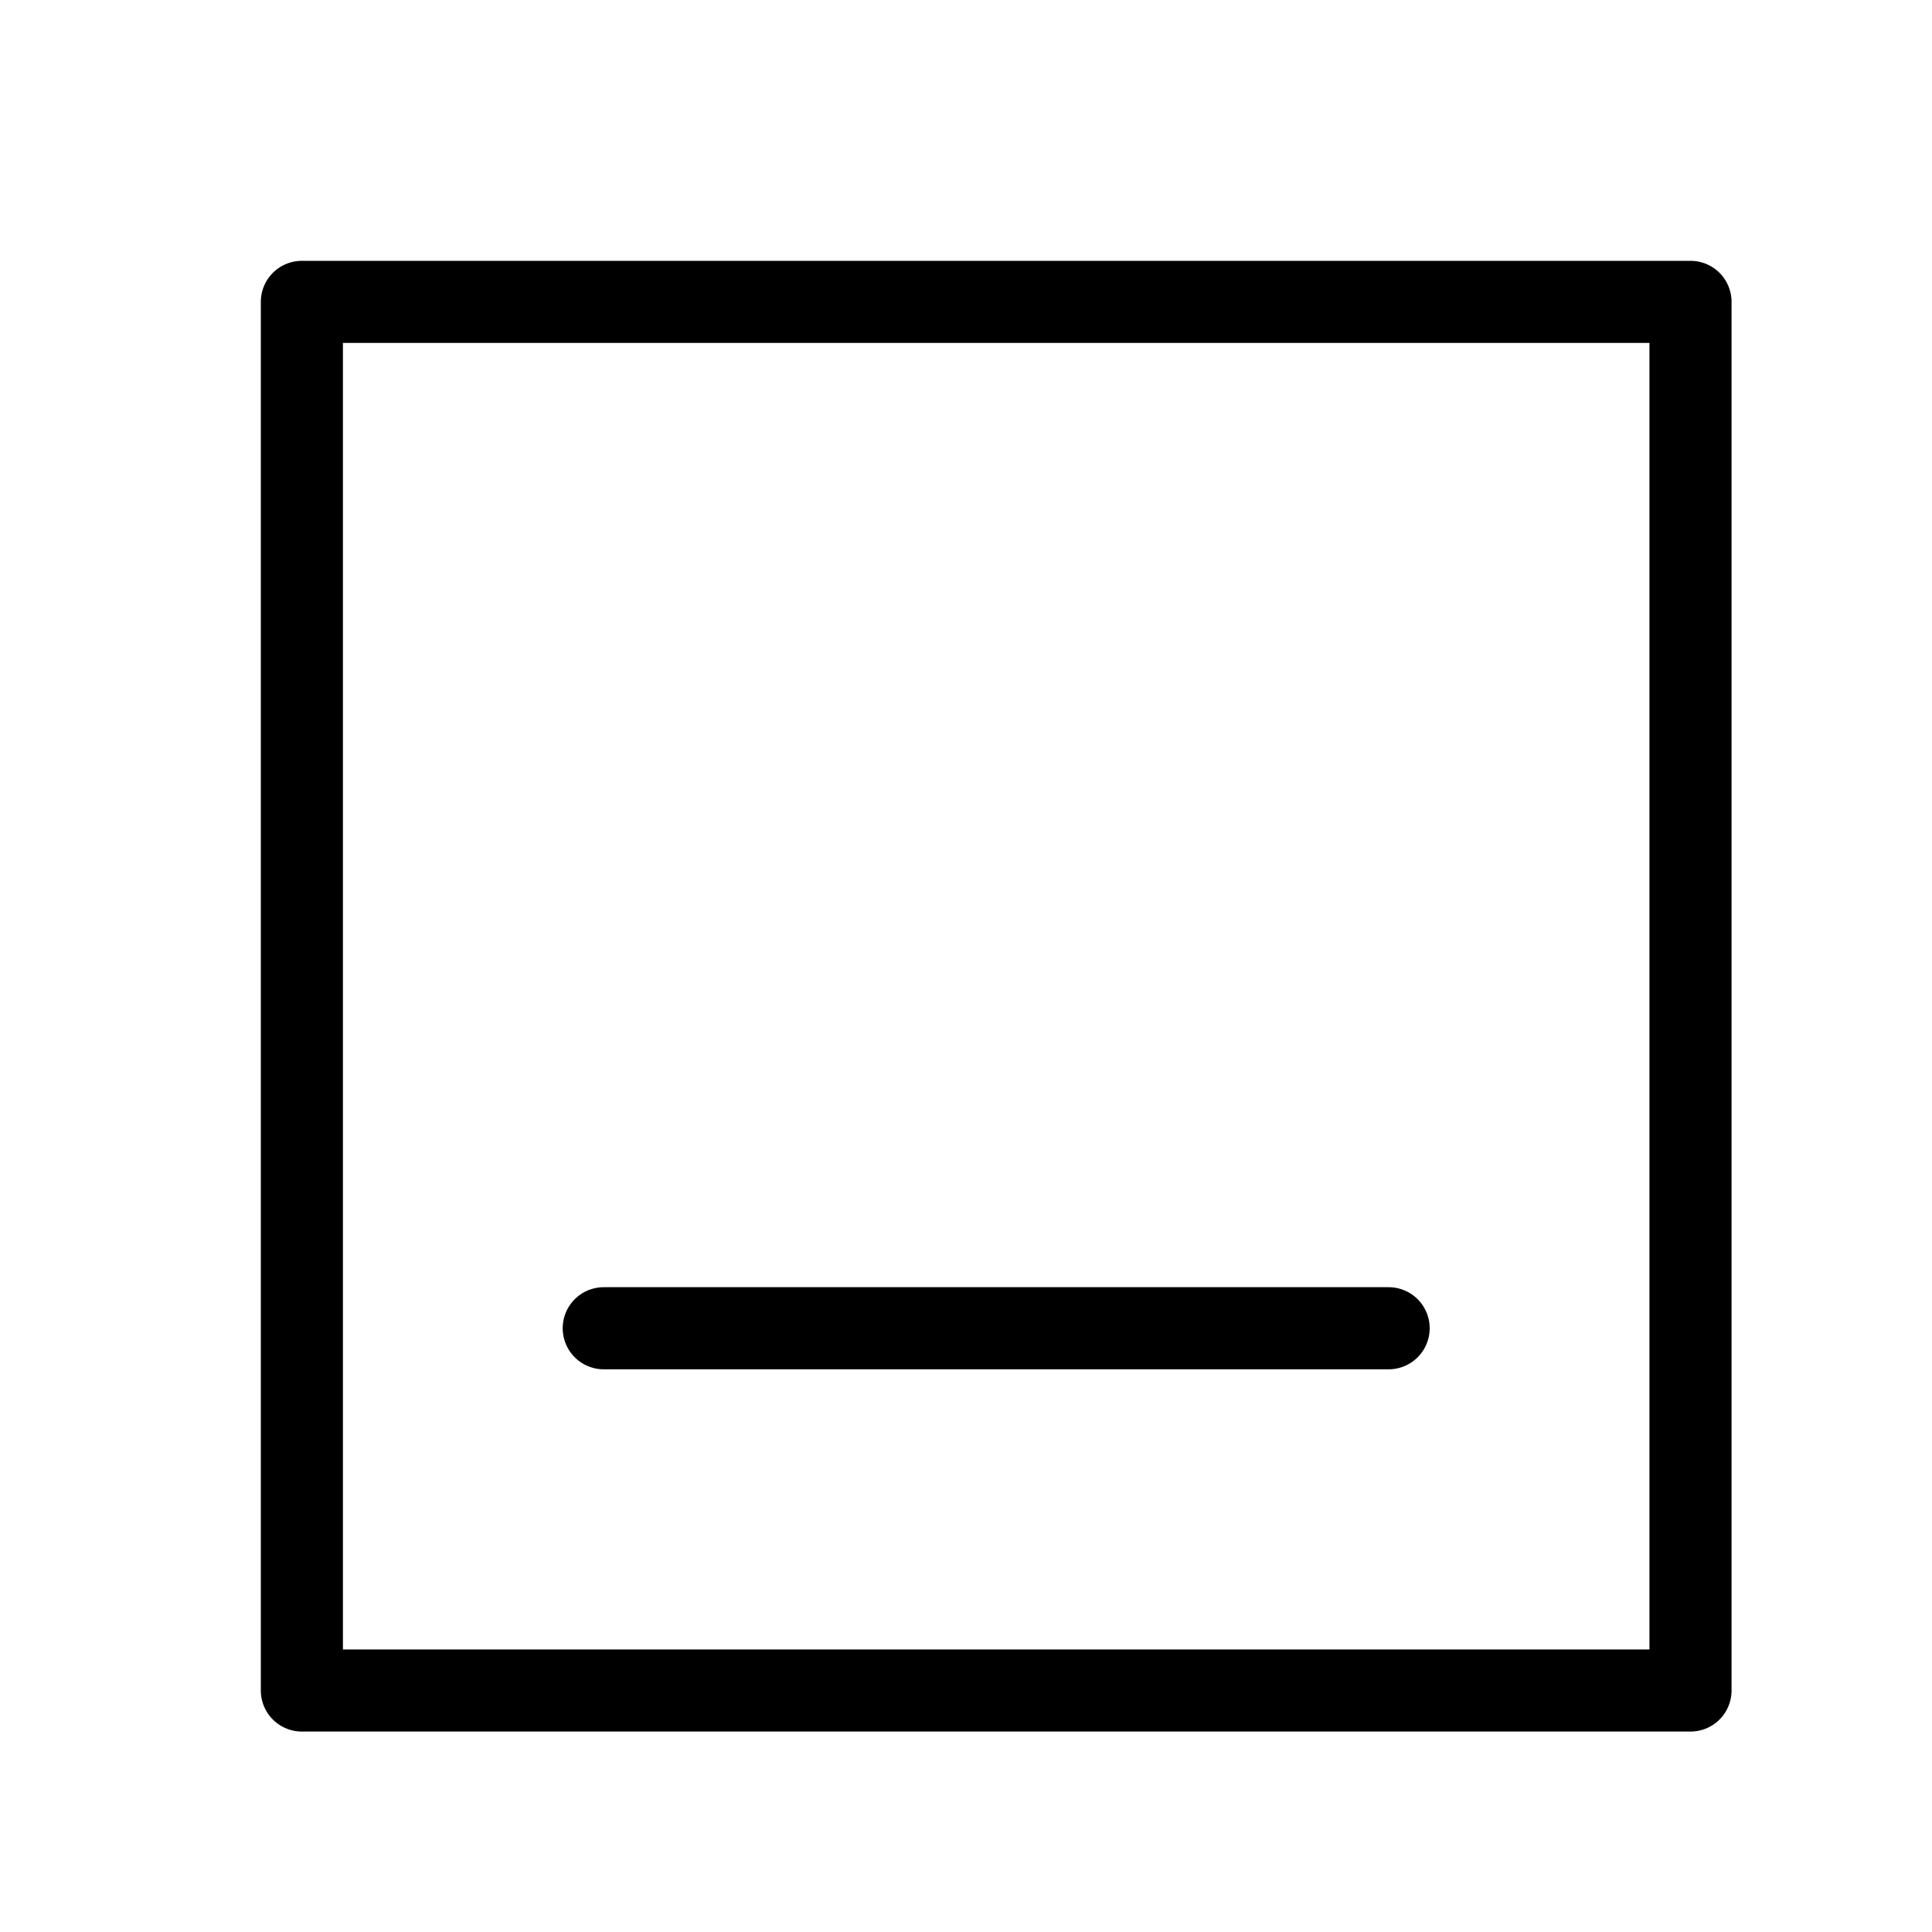
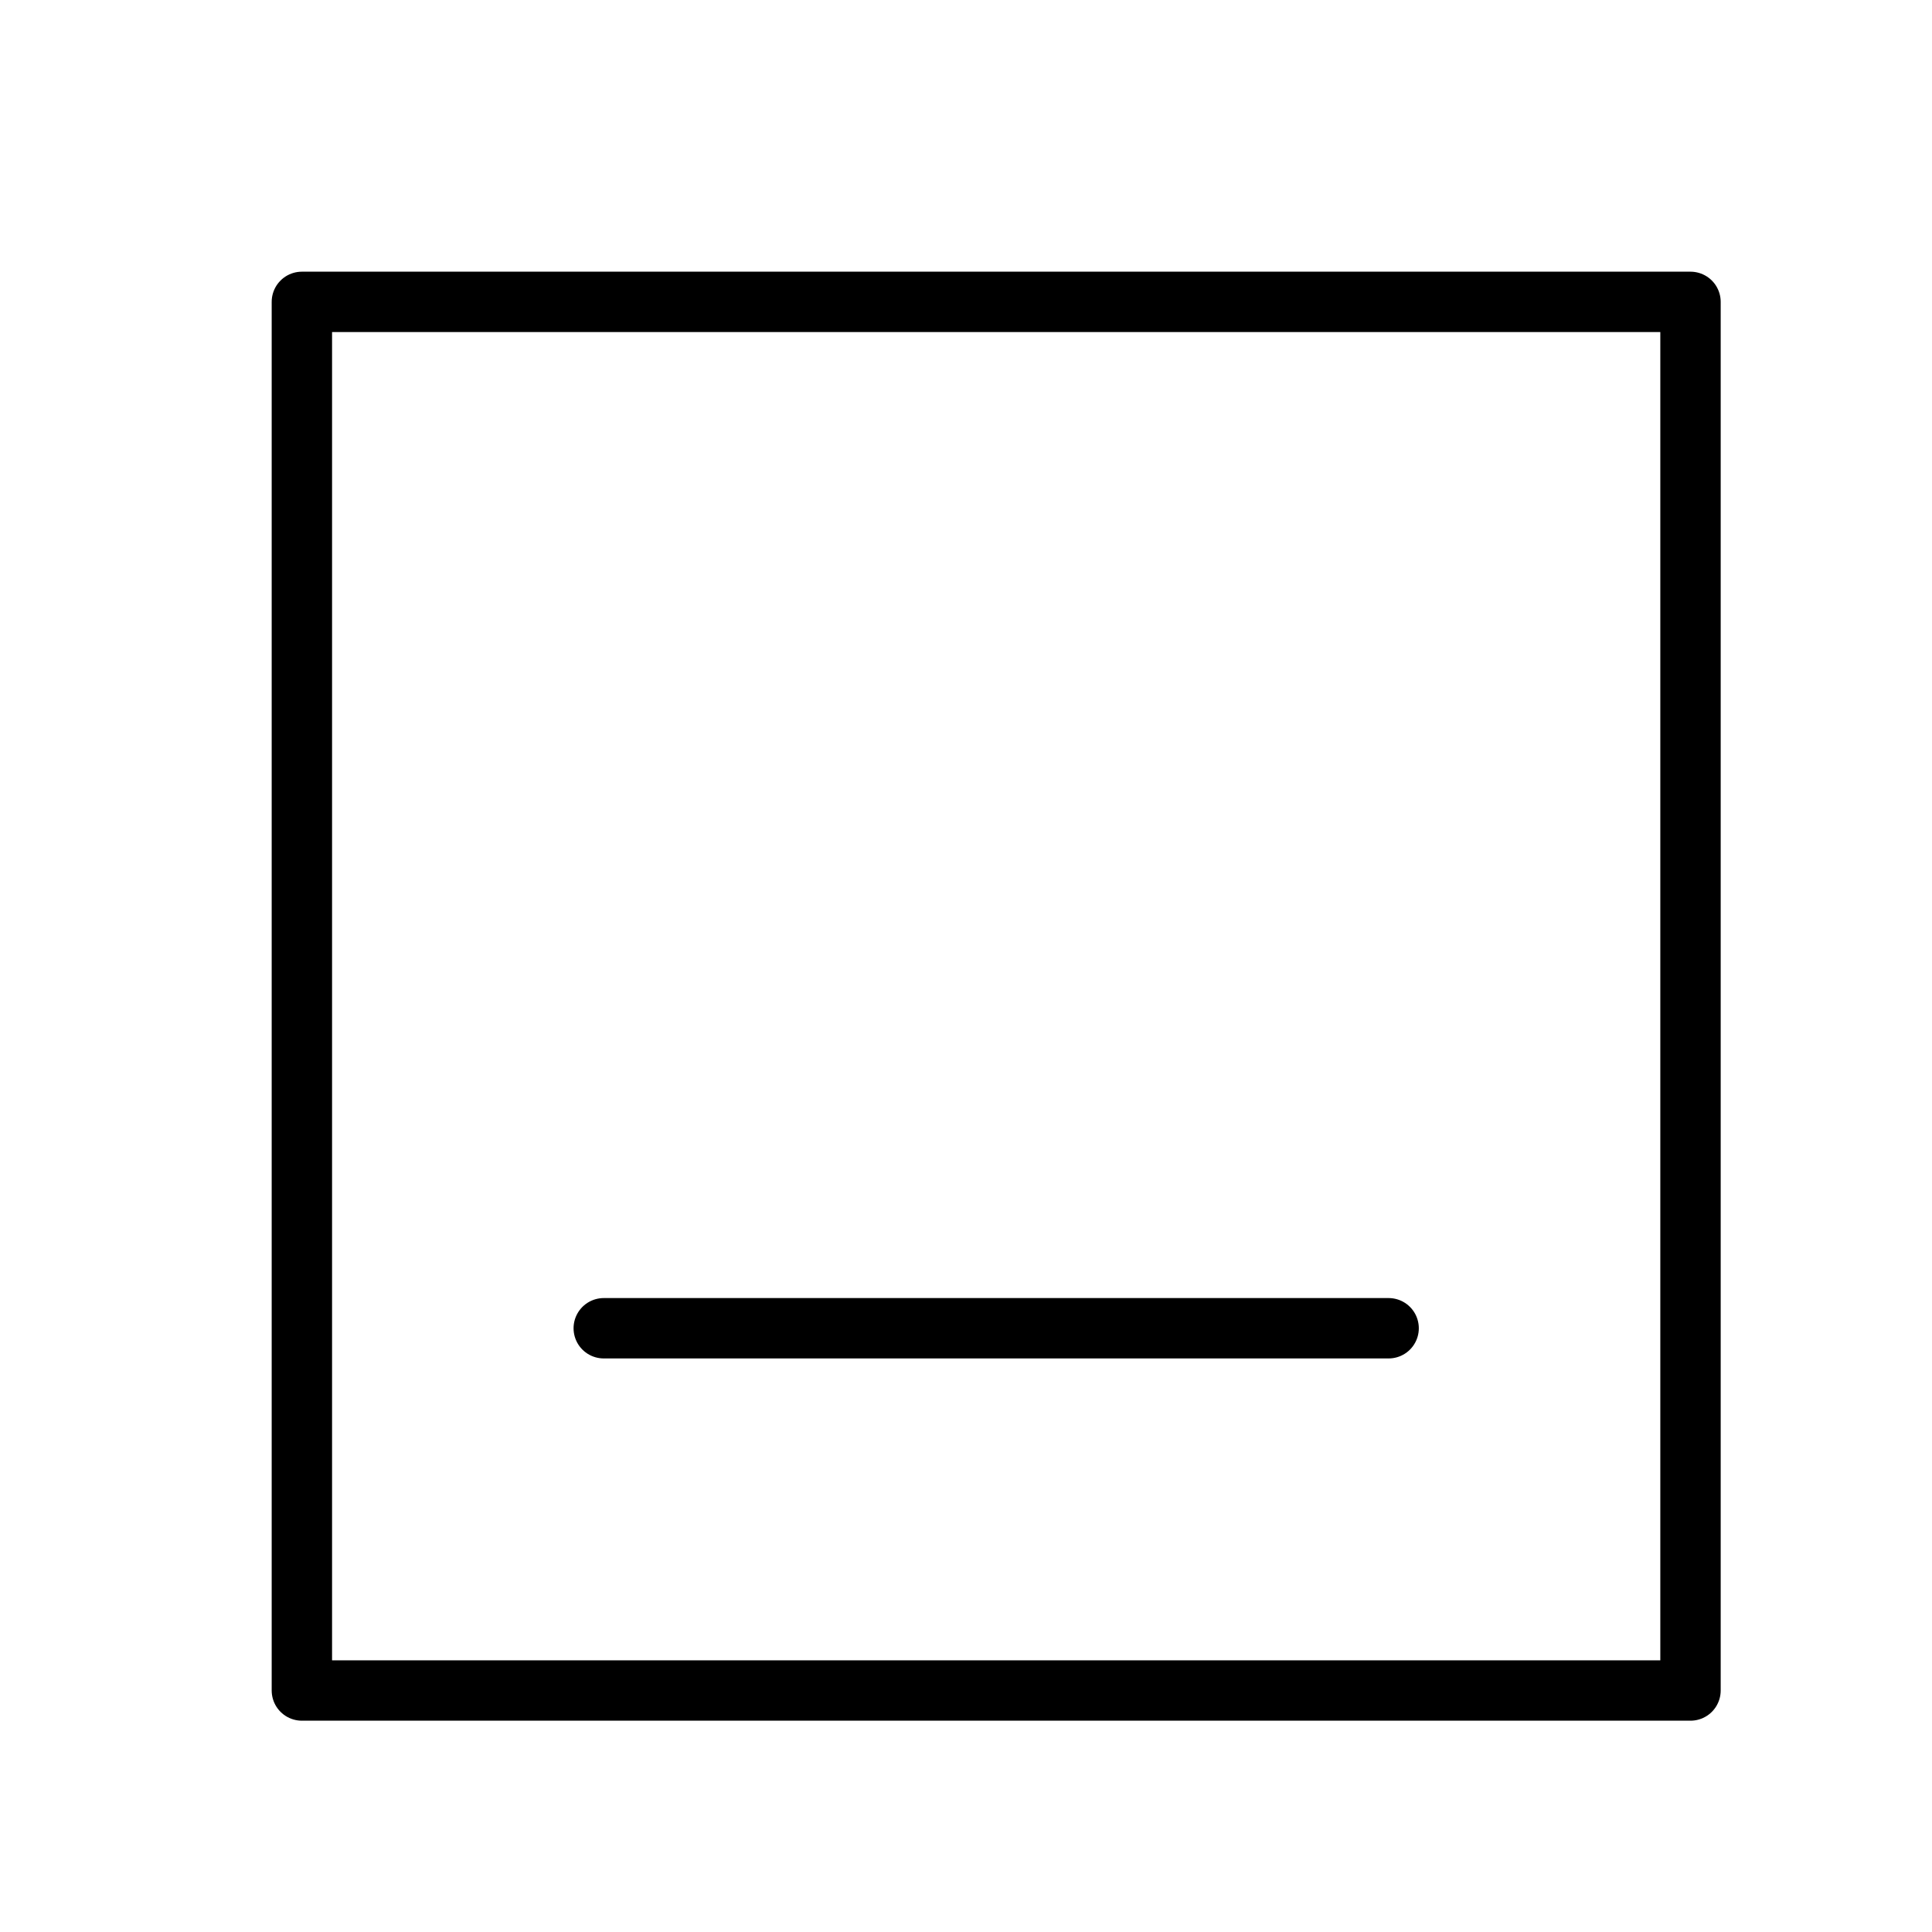
- <svg xmlns="http://www.w3.org/2000/svg" id="i-minimize" viewBox="0 0 32 32" width="32" height="32" fill="none" stroke="currentcolor" stroke-linecap="round" stroke-linejoin="round" stroke-width="4.25%">
+ <svg xmlns="http://www.w3.org/2000/svg" id="i-minimize" viewBox="0 0 32 32" width="32" height="32" fill="none" stroke="currentcolor" stroke-linecap="round" stroke-linejoin="round" stroke-width="1">
  <path d="M5 5 L28 5 L28 28 L5 28 L5 5 M10 22 L23 22" />
</svg>
